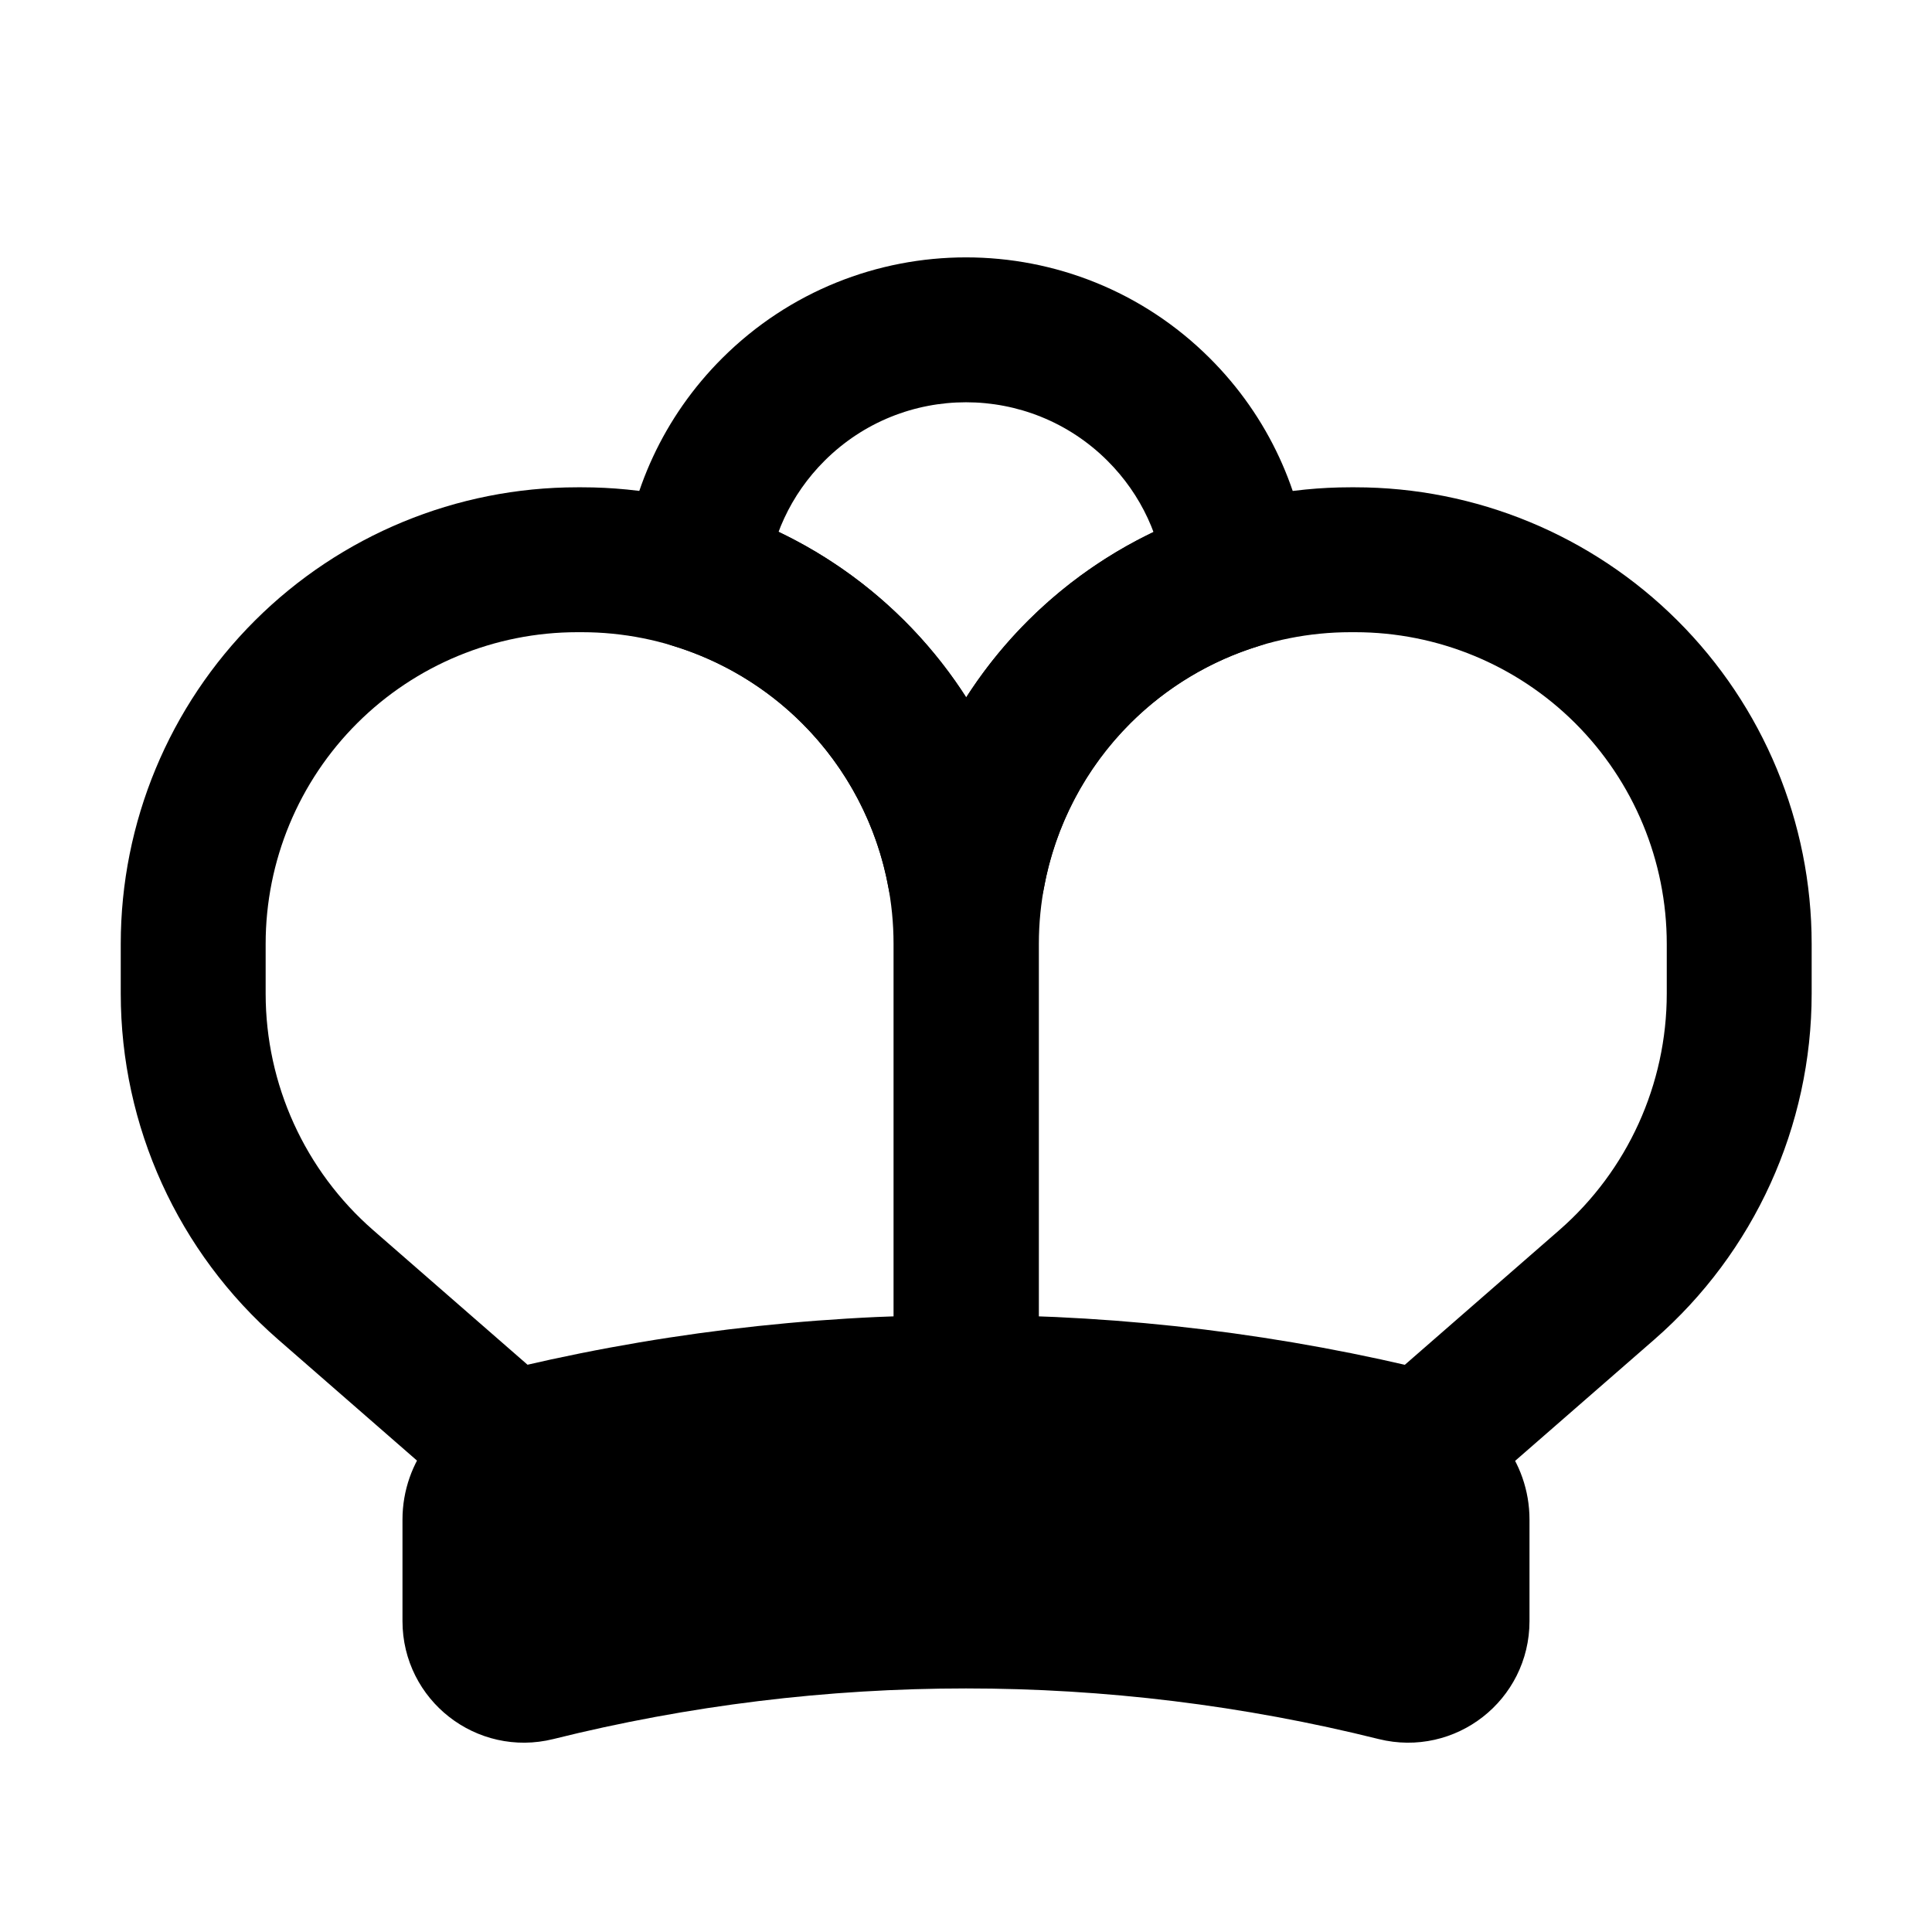
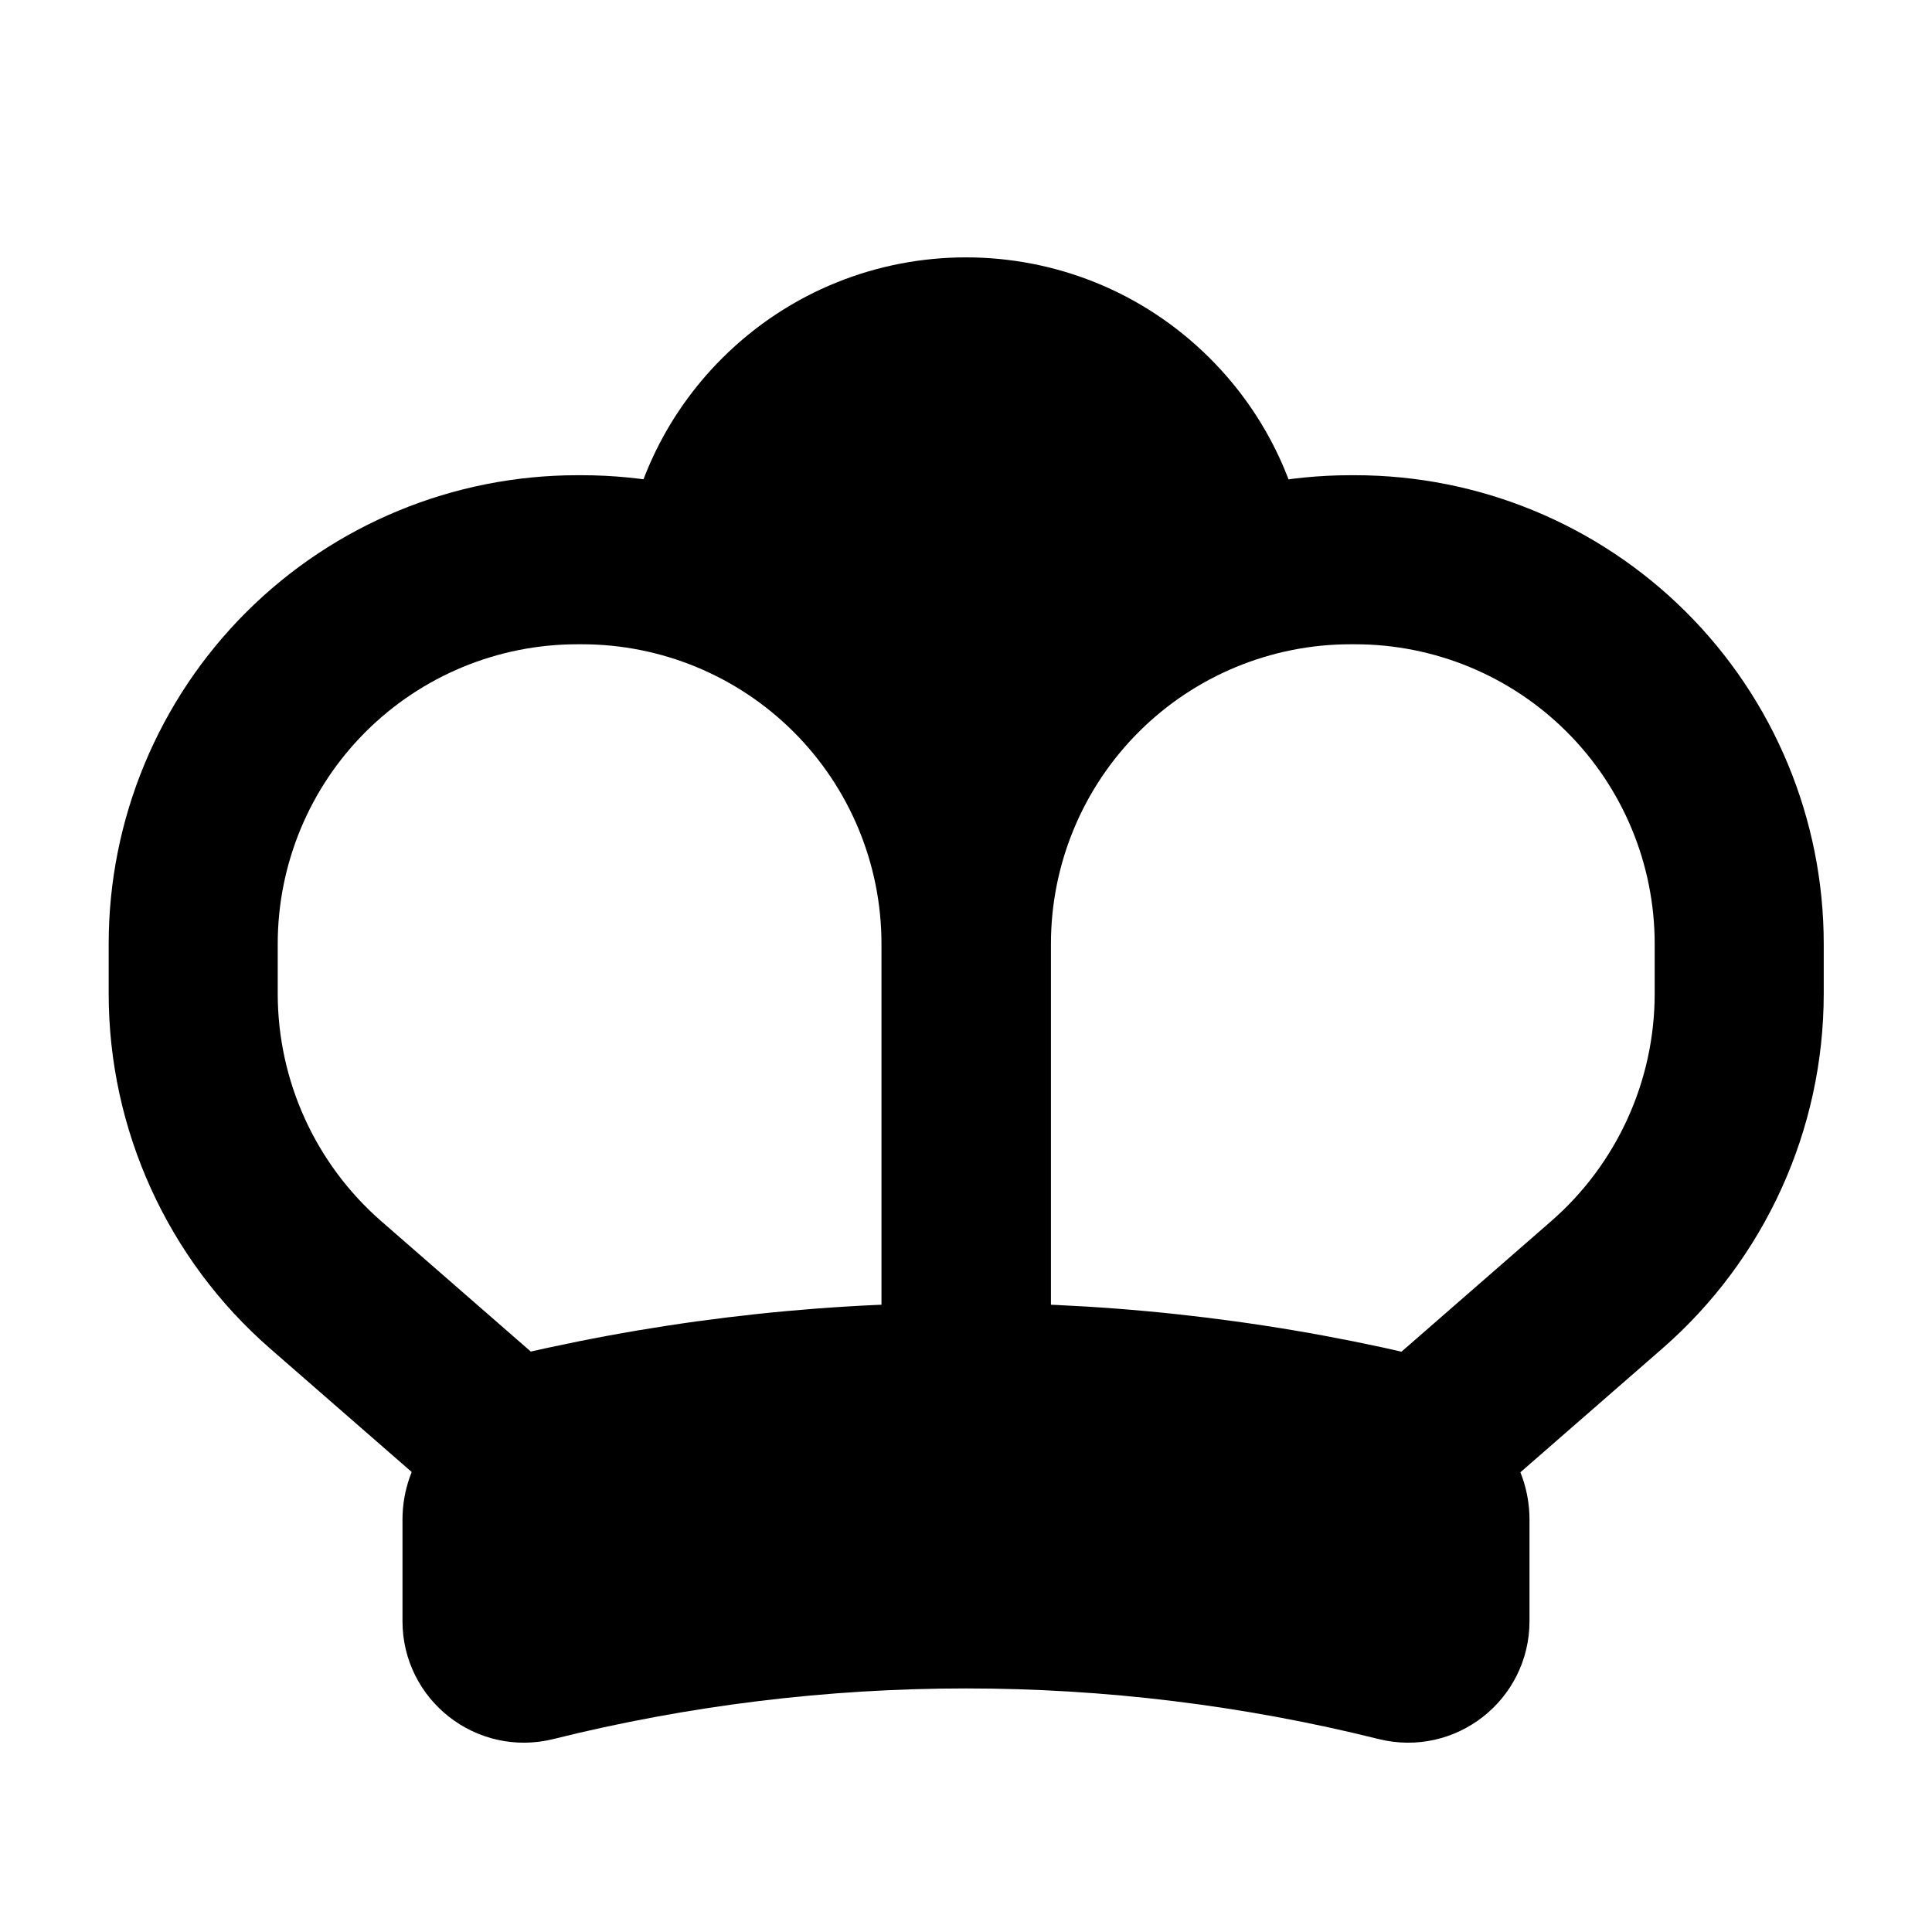
<svg viewBox="0 0 80 80" fill="none">
-   <path d="M32.029 16.951L34.146 19.076H34.146L32.029 16.951ZM47.971 16.951L50.089 14.826V14.826L47.971 16.951ZM28.757 23.877L25.771 23.594C25.636 25.011 26.517 26.328 27.878 26.746L28.757 23.877ZM35.322 27.817L37.439 25.692H37.439L35.322 27.817ZM39.744 36.241L36.792 36.777C37.047 38.179 38.252 39.208 39.676 39.24L39.744 36.241ZM40.273 36.241L40.346 39.24C41.768 39.206 42.971 38.177 43.225 36.777L40.273 36.241ZM44.696 27.817L42.578 25.692L44.696 27.817ZM51.243 23.883L52.126 26.75C53.485 26.331 54.364 25.016 54.23 23.601L51.243 23.883ZM34.146 19.076C37.383 15.851 42.617 15.851 45.854 19.076L50.089 14.826C44.511 9.268 35.489 9.268 29.911 14.826L34.146 19.076ZM31.744 24.161C31.92 22.302 32.719 20.498 34.146 19.076L29.911 14.826C27.457 17.271 26.074 20.394 25.771 23.594L31.744 24.161ZM37.439 25.692C35.238 23.499 32.553 21.904 29.637 21.009L27.878 26.746C29.869 27.356 31.702 28.445 33.204 29.942L37.439 25.692ZM42.696 35.705C42.011 31.936 40.191 28.434 37.439 25.692L33.204 29.942C35.082 31.814 36.325 34.204 36.792 36.777L42.696 35.705ZM40.201 33.242C40.071 33.245 39.941 33.245 39.812 33.242L39.676 39.24C39.9 39.245 40.123 39.245 40.346 39.24L40.201 33.242ZM43.225 36.777C43.693 34.204 44.935 31.814 46.813 29.942L42.578 25.692C39.827 28.434 38.006 31.935 37.322 35.705L43.225 36.777ZM46.813 29.942C48.312 28.449 50.14 27.361 52.126 26.75L50.361 21.015C47.452 21.911 44.774 23.504 42.578 25.692L46.813 29.942ZM45.854 19.076C47.282 20.499 48.081 22.305 48.256 24.165L54.23 23.601C53.928 20.399 52.545 17.273 50.089 14.826L45.854 19.076Z" fill="currentColor" />
-   <path d="M21.039 59.789L19.068 62.05C19.83 62.715 20.876 62.951 21.85 62.677L21.039 59.789ZM21.133 59.764L21.858 62.675L21.858 62.675L21.133 59.764ZM40 57.45L40 60.45C41.657 60.45 43 59.106 43 57.45H40ZM35.322 27.816L37.439 25.691L35.322 27.816ZM12.678 27.816L14.796 29.941L12.678 27.816ZM13.485 53.203L11.514 55.464H11.514L13.485 53.203ZM58.974 59.793L58.151 62.678C59.128 62.956 60.18 62.722 60.946 62.054L58.974 59.793ZM66.532 53.203L68.504 55.465L66.532 53.203ZM67.339 27.816L65.221 29.941V29.941L67.339 27.816ZM44.696 27.816L42.578 25.691L42.578 25.691L44.696 27.816ZM40.017 57.45H37.017C37.017 59.106 38.36 60.449 40.017 60.45L40.017 57.45ZM58.867 59.764L58.142 62.675L58.142 62.675L58.867 59.764ZM21.85 62.677C21.853 62.677 21.855 62.676 21.858 62.675L20.408 56.853C20.348 56.868 20.288 56.884 20.228 56.901L21.85 62.677ZM21.858 62.675C27.814 61.191 33.907 60.45 40 60.45L40 54.45C33.42 54.45 26.84 55.251 20.408 56.853L21.858 62.675ZM43 57.45V39.082H37V57.45H43ZM43 39.082C43 34.057 40.999 29.238 37.439 25.691L33.204 29.941C35.634 32.362 37 35.652 37 39.082H43ZM37.439 25.691C33.896 22.16 29.098 20.178 24.095 20.178V26.178C27.51 26.178 30.785 27.531 33.204 29.941L37.439 25.691ZM24.095 20.178H23.905V26.178H24.095V20.178ZM23.905 20.178C18.902 20.178 14.104 22.16 10.561 25.691L14.796 29.941C17.215 27.531 20.49 26.178 23.905 26.178V20.178ZM10.561 25.691C7.001 29.238 5 34.057 5 39.082H11C11 35.652 12.366 32.362 14.796 29.941L10.561 25.691ZM5 39.082V41.143H11V39.082H5ZM5 41.143C5 46.634 7.375 51.856 11.514 55.464L15.457 50.942C12.625 48.473 11 44.9 11 41.143H5ZM11.514 55.464L19.068 62.05L23.011 57.528L15.457 50.942L11.514 55.464ZM60.946 62.054L68.504 55.465L64.561 50.942L57.003 57.532L60.946 62.054ZM68.504 55.465C72.642 51.856 75.017 46.634 75.017 41.143H69.017C69.017 44.9 67.392 48.473 64.561 50.942L68.504 55.465ZM75.017 41.143V39.083H69.017V41.143H75.017ZM75.017 39.083C75.017 34.057 73.016 29.238 69.456 25.691L65.221 29.941C67.651 32.363 69.017 35.652 69.017 39.083H75.017ZM69.456 25.691C65.913 22.16 61.115 20.178 56.113 20.178V26.178C59.527 26.178 62.803 27.531 65.221 29.941L69.456 25.691ZM56.113 20.178H55.922V26.178H56.113V20.178ZM55.922 20.178C50.92 20.178 46.122 22.16 42.578 25.691L46.813 29.941C49.232 27.531 52.507 26.178 55.922 26.178V20.178ZM42.578 25.691C39.018 29.238 37.017 34.057 37.017 39.083H43.017C43.017 35.652 44.383 32.363 46.813 29.941L42.578 25.691ZM37.017 39.083V57.45H43.017V39.083H37.017ZM40.017 60.45C46.104 60.451 52.191 61.193 58.142 62.675L59.593 56.853C53.166 55.252 46.592 54.451 40.018 54.45L40.017 60.45ZM58.142 62.675C58.145 62.676 58.148 62.677 58.151 62.678L59.797 56.908C59.729 56.889 59.661 56.87 59.592 56.853L58.142 62.675Z" fill="currentColor" />
+   <path fill-rule="evenodd" clip-rule="evenodd" d="M47.971 16.951C43.564 12.559 36.436 12.559 32.029 16.951C30.088 18.885 28.997 21.348 28.757 23.877C31.211 24.63 33.47 25.972 35.322 27.817C37.637 30.124 39.168 33.07 39.744 36.241C39.92 36.245 40.097 36.245 40.273 36.241C40.849 33.07 42.381 30.124 44.696 27.817C46.543 25.977 48.796 24.636 51.243 23.883C51.004 21.352 49.913 18.886 47.971 16.951Z" fill="currentColor" />
+   <path d="M32.029 16.951L29.911 14.826L29.911 14.826L32.029 16.951ZM47.971 16.951L50.089 14.826V14.826L47.971 16.951ZM28.757 23.877L25.771 23.594C25.636 25.011 26.517 26.328 27.878 26.746L28.757 23.877ZM35.322 27.817L37.439 25.692L35.322 27.817ZM39.744 36.241L36.792 36.777C37.047 38.179 38.252 39.208 39.676 39.24L39.744 36.241ZM40.273 36.241L40.346 39.24C41.768 39.206 42.971 38.177 43.225 36.777L40.273 36.241ZM44.696 27.817L42.578 25.692L44.696 27.817ZM51.243 23.883L52.126 26.75C53.485 26.331 54.364 25.016 54.23 23.601L51.243 23.883ZM34.146 19.076C37.383 15.851 42.617 15.851 45.854 19.076L50.089 14.826C44.511 9.268 35.489 9.268 29.911 14.826L34.146 19.076ZM31.744 24.161C31.92 22.302 32.719 20.498 34.146 19.076L29.911 14.826C27.457 17.271 26.074 20.394 25.771 23.594L31.744 24.161ZM37.439 25.692C35.238 23.499 32.553 21.904 29.637 21.009L27.878 26.746C29.869 27.356 31.702 28.445 33.204 29.942L37.439 25.692ZM42.696 35.705C42.011 31.936 40.191 28.434 37.439 25.692L33.204 29.942C35.082 31.814 36.325 34.204 36.792 36.777L42.696 35.705ZM40.201 33.242C40.071 33.245 39.941 33.245 39.812 33.242L39.676 39.24C39.9 39.245 40.123 39.245 40.346 39.24L40.201 33.242ZM43.225 36.777C43.693 34.204 44.935 31.814 46.813 29.942L42.578 25.692C39.827 28.434 38.006 31.935 37.322 35.705L43.225 36.777ZM46.813 29.942C48.312 28.449 50.14 27.361 52.126 26.75L50.361 21.015C47.452 21.911 44.774 23.504 42.578 25.692L46.813 29.942ZM45.854 19.076C47.282 20.499 48.081 22.305 48.256 24.165L54.23 23.601C53.928 20.399 52.545 17.273 50.089 14.826L45.854 19.076Z" fill="currentColor" />
+   <path d="M21.039 59.789L18.739 62.427C19.628 63.203 20.849 63.478 21.985 63.159L21.039 59.789ZM21.133 59.764L21.979 63.16L21.979 63.16L21.133 59.764ZM40 57.45L40 60.95C41.933 60.95 43.5 59.383 43.5 57.45H40ZM35.322 27.816L37.792 25.337L35.322 27.816ZM12.678 27.816L15.149 30.295H15.149L12.678 27.816ZM13.485 53.203L11.185 55.841L13.485 53.203ZM58.974 59.793L58.014 63.158C59.154 63.484 60.381 63.21 61.274 62.431L58.974 59.793ZM66.532 53.203L68.832 55.841L66.532 53.203ZM67.339 27.816L69.809 25.337L69.809 25.337L67.339 27.816ZM44.696 27.816L42.225 25.337L42.225 25.337L44.696 27.816ZM40.017 57.45H36.517C36.517 59.382 38.084 60.949 40.017 60.95L40.017 57.45ZM58.867 59.764L58.021 63.16L58.022 63.16L58.867 59.764ZM21.985 63.159C21.983 63.159 21.981 63.16 21.979 63.16L20.287 56.368C20.222 56.384 20.157 56.401 20.093 56.419L21.985 63.159ZM21.979 63.16C27.896 61.687 33.948 60.95 40 60.95L40 53.95C33.38 53.95 26.759 54.756 20.287 56.368L21.979 63.16ZM43.5 57.45V39.082H36.5V57.45H43.5ZM43.5 39.082C43.5 33.924 41.446 28.978 37.792 25.337L32.851 30.295C35.187 32.623 36.5 35.785 36.5 39.082H43.5ZM37.792 25.337C34.155 21.713 29.23 19.678 24.095 19.678V26.678C27.378 26.678 30.526 27.979 32.851 30.295L37.792 25.337ZM24.095 19.678H23.905V26.678H24.095V19.678ZM23.905 19.678C18.77 19.678 13.845 21.713 10.208 25.337L15.149 30.295C17.474 27.979 20.622 26.678 23.905 26.678V19.678ZM10.208 25.337C6.554 28.978 4.5 33.924 4.5 39.082H11.5C11.5 35.785 12.813 32.623 15.149 30.295L10.208 25.337ZM4.5 39.082V41.143H11.5V39.082H4.5ZM4.5 41.143C4.5 46.778 6.938 52.138 11.185 55.841L15.785 50.565C13.063 48.191 11.5 44.755 11.5 41.143H4.5ZM11.185 55.841L18.739 62.427L23.339 57.151L15.785 50.565L11.185 55.841ZM61.274 62.431L68.832 55.841L64.232 50.565L56.674 57.155L61.274 62.431ZM68.832 55.841C73.08 52.138 75.517 46.779 75.517 41.143H68.517C68.517 44.756 66.955 48.191 64.232 50.565L68.832 55.841ZM75.517 41.143V39.083H68.517V41.143H75.517ZM75.517 39.083C75.517 33.924 73.463 28.978 69.809 25.337L64.868 30.296C67.204 32.623 68.517 35.785 68.517 39.083H75.517ZM69.809 25.337C66.172 21.713 61.247 19.678 56.113 19.678V26.678C59.395 26.678 62.543 27.979 64.868 30.296L69.809 25.337ZM56.113 19.678H55.922V26.678H56.113V19.678ZM55.922 19.678C50.788 19.678 45.862 21.713 42.225 25.337L47.166 30.296C49.491 27.979 52.64 26.678 55.922 26.678V19.678ZM42.225 25.337C38.571 28.978 36.517 33.924 36.517 39.083H43.517C43.517 35.785 44.83 32.623 47.166 30.296L42.225 25.337ZM36.517 39.083V57.45H43.517V39.083H36.517ZM40.017 60.95C46.063 60.951 52.11 61.688 58.021 63.16L59.713 56.368C53.247 54.757 46.633 53.951 40.018 53.95L40.017 60.95ZM58.022 63.16C58.019 63.16 58.017 63.159 58.014 63.158L59.934 56.427C59.861 56.406 59.788 56.386 59.713 56.368L58.022 63.16Z" fill="currentColor" />
  <path d="M18.666 62.92C18.666 61.427 19.683 60.125 21.133 59.764C33.522 56.678 46.478 56.678 58.867 59.764C60.316 60.125 61.333 61.427 61.333 62.92V67.131C61.333 69.101 59.483 70.546 57.572 70.07C46.033 67.196 33.966 67.196 22.428 70.07C20.517 70.546 18.666 69.101 18.666 67.131V62.92Z" fill="currentColor" stroke="currentColor" stroke-width="4" stroke-linecap="round" stroke-linejoin="round" />
</svg>
